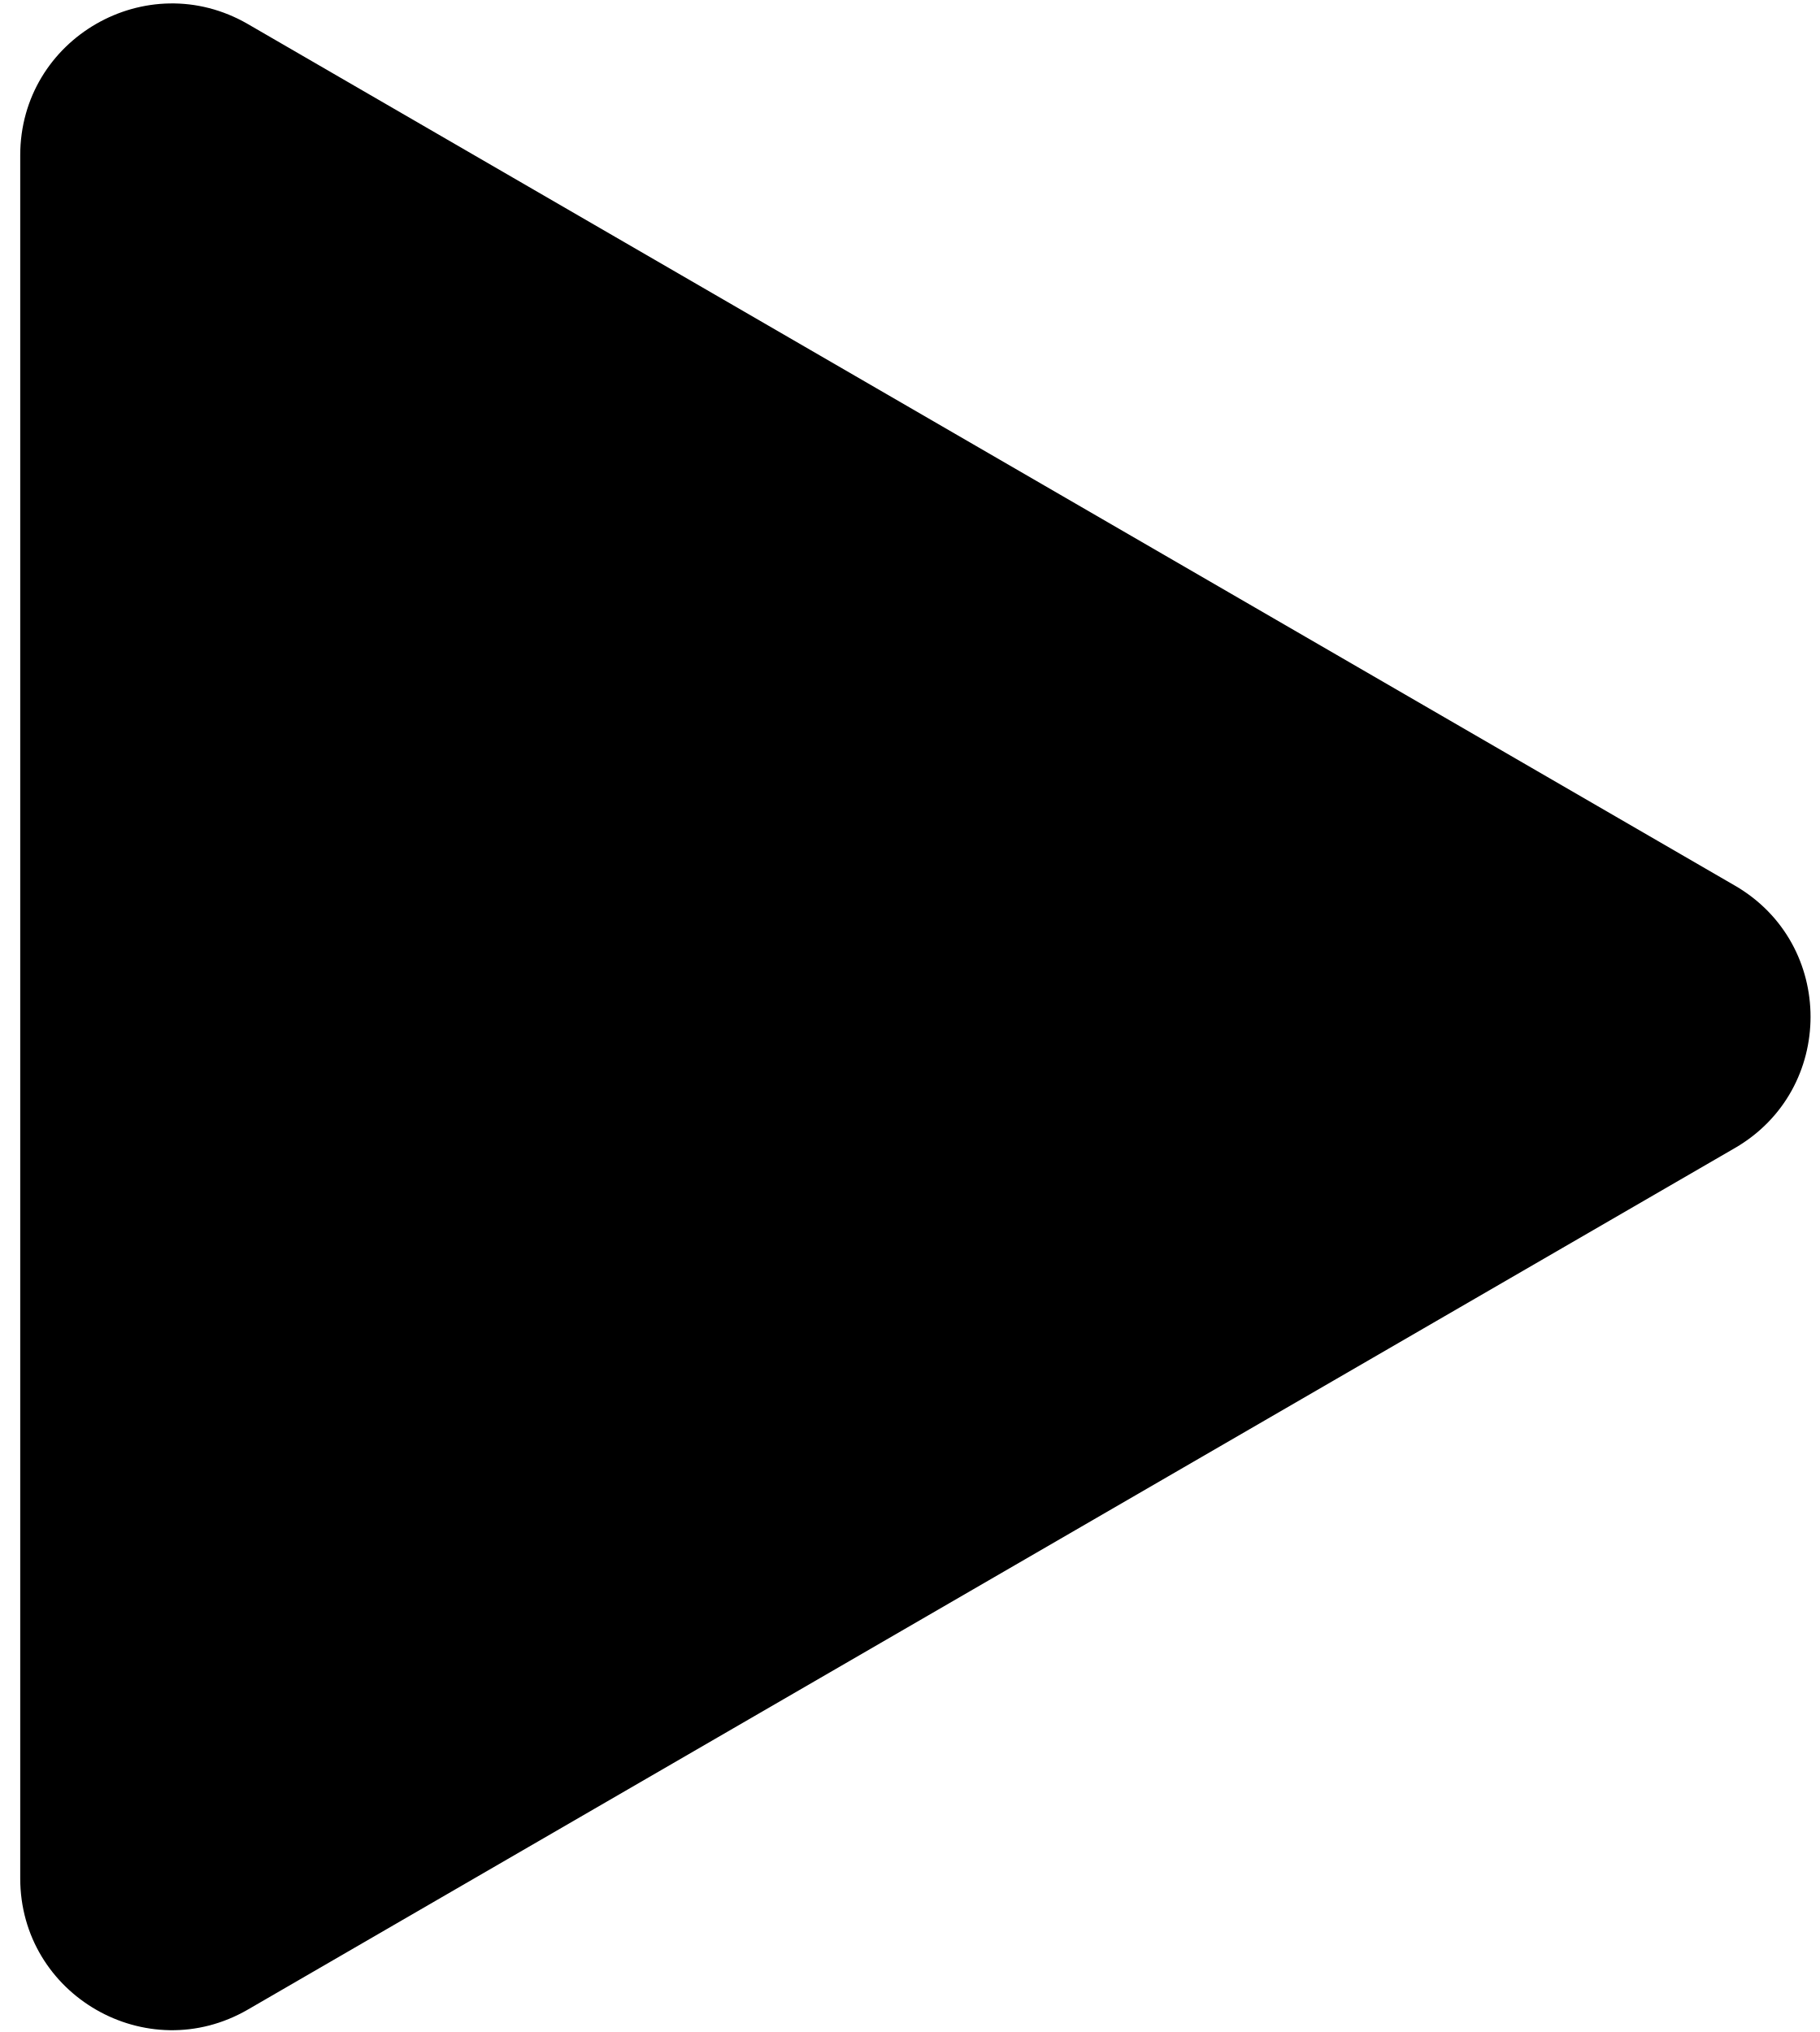
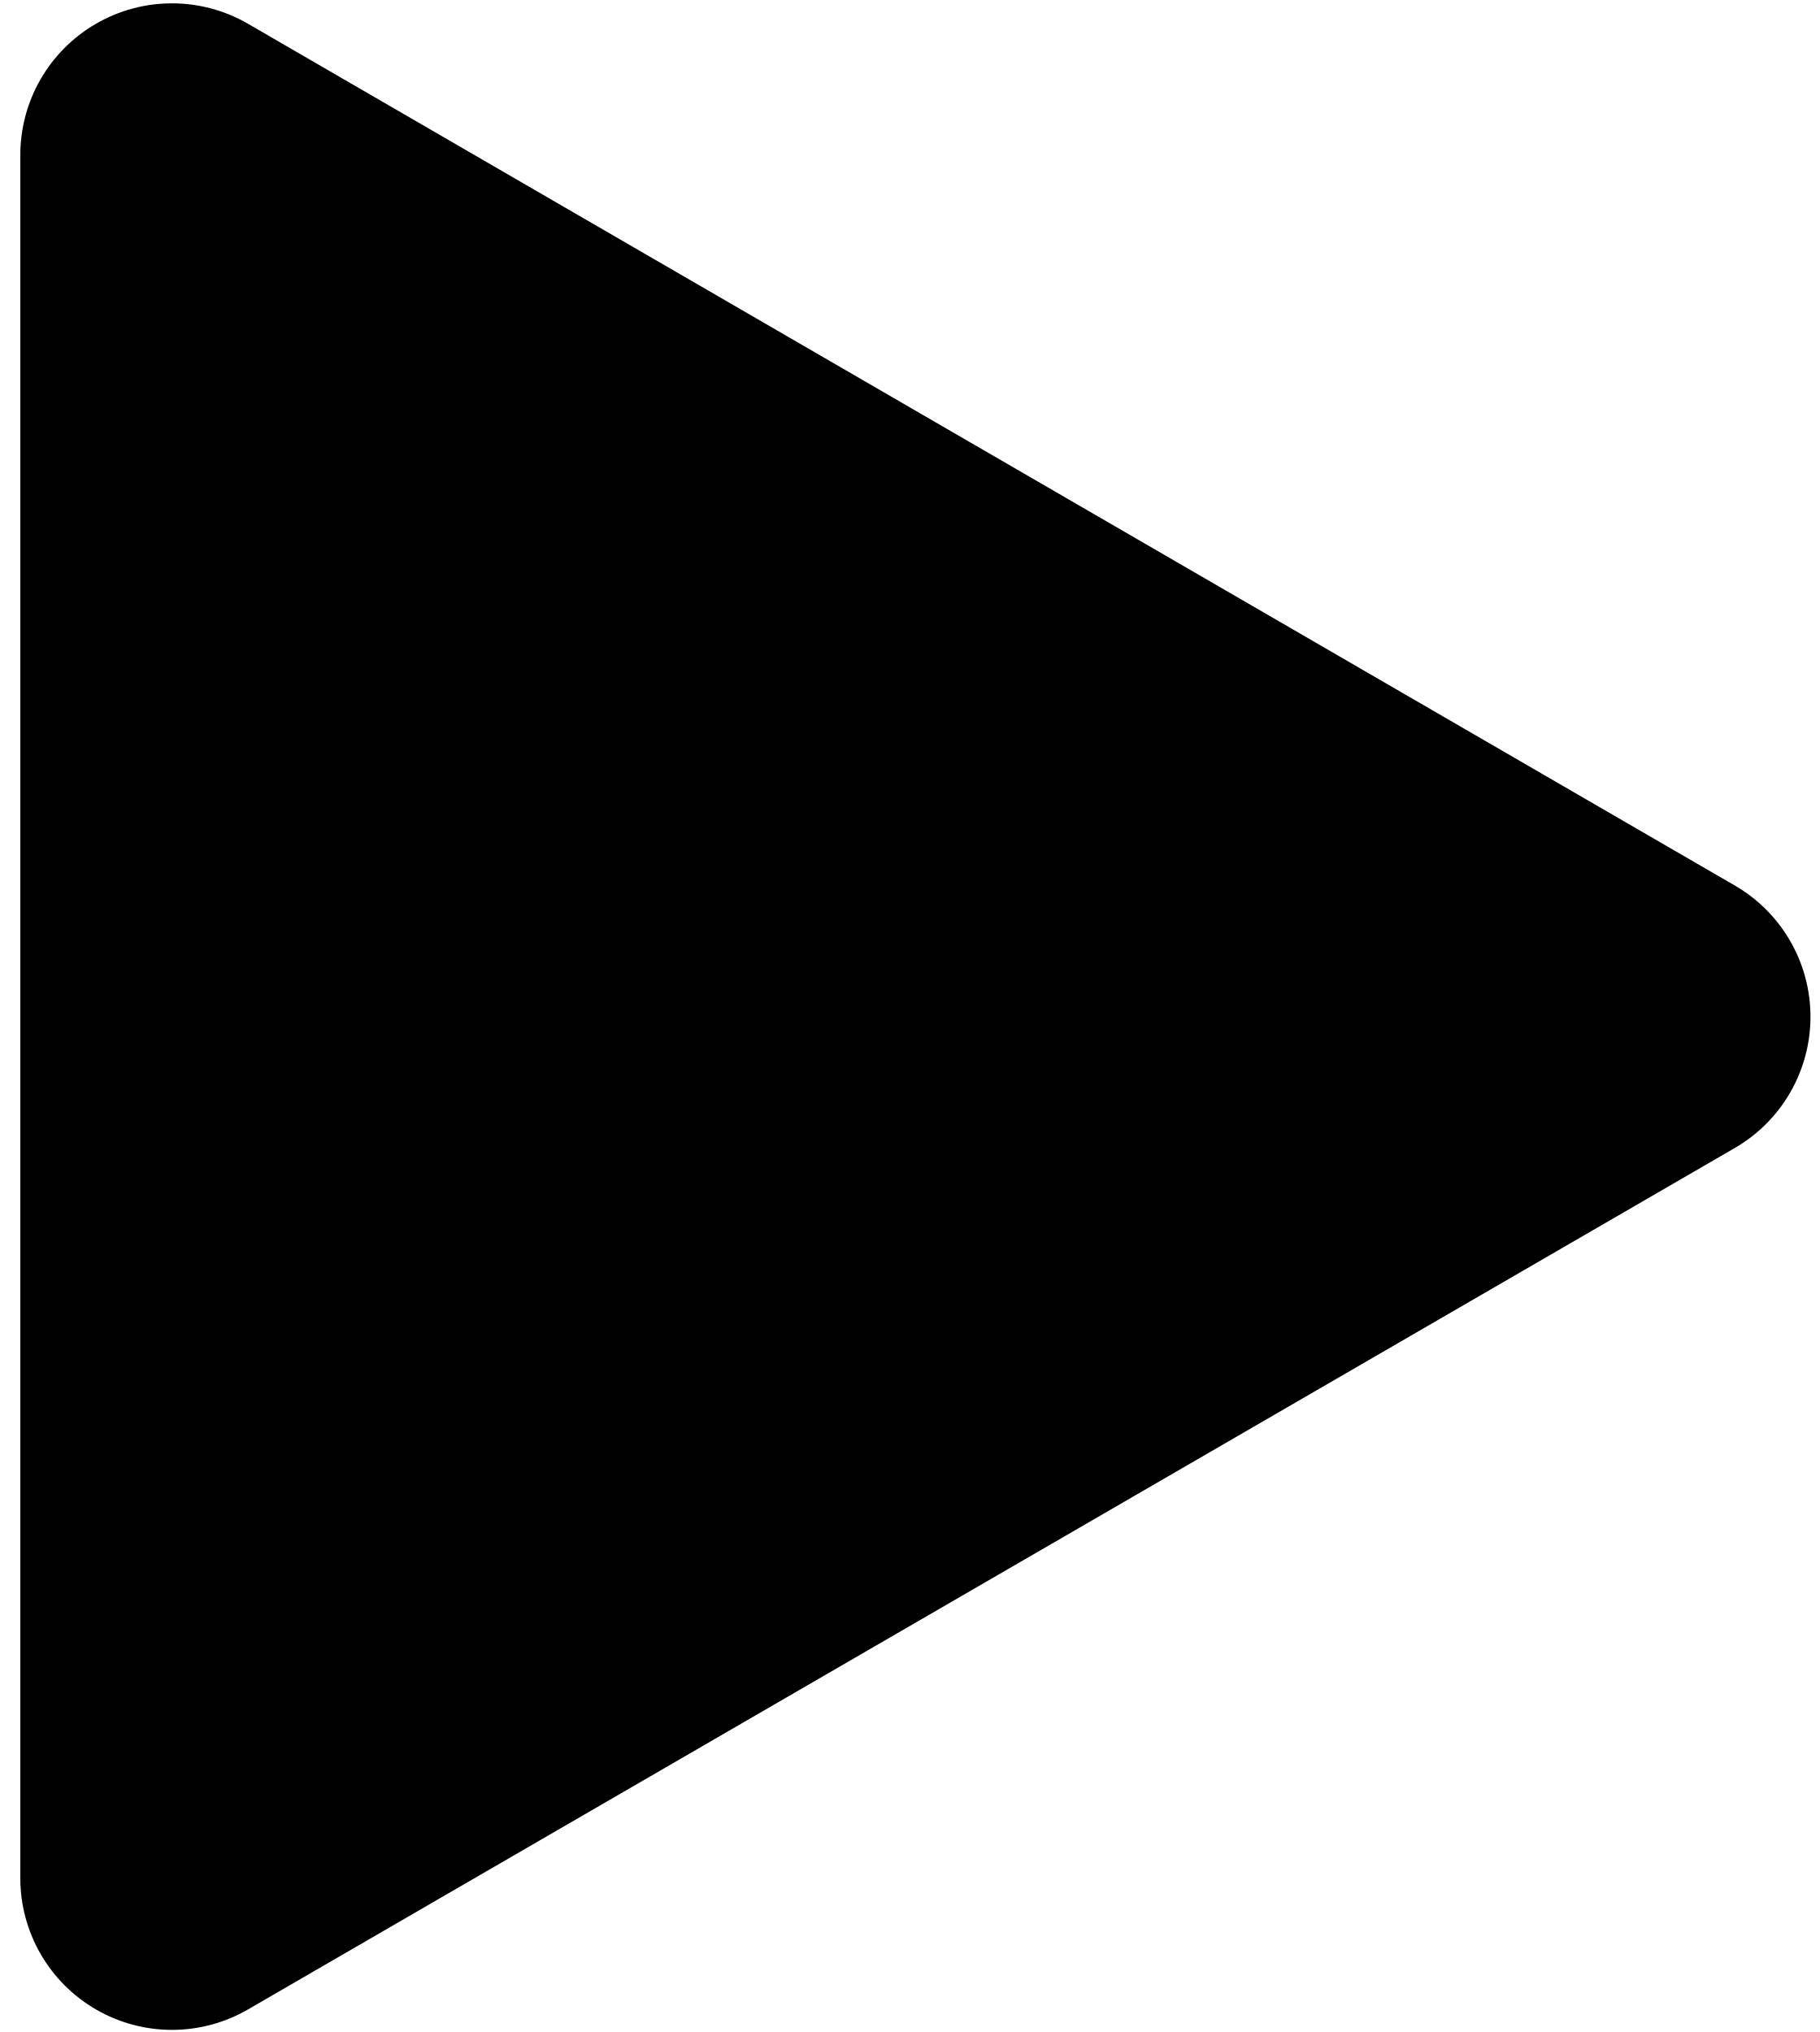
- <svg xmlns="http://www.w3.org/2000/svg" width="60" height="67" viewBox="0 0 60 67" fill="none">
-   <path d="M57.2 29.201C60.525 31.127 60.525 35.927 57.2 37.853L8.173 66.26C4.84 68.191 0.667 65.786 0.667 61.933L0.667 5.121C0.667 1.268 4.84 -1.137 8.173 0.794L57.2 29.201Z" fill="currentColor" />
+ <svg xmlns="http://www.w3.org/2000/svg" fill="none" viewBox="0 0 60 67">
+   <path fill="currentColor" d="M57.2 29.2a5 5 0 0 1 0 8.65L8.17 66.26a5 5 0 0 1-7.5-4.33V5.13A5 5 0 0 1 8.17.78L57.2 29.2Z" />
</svg>
